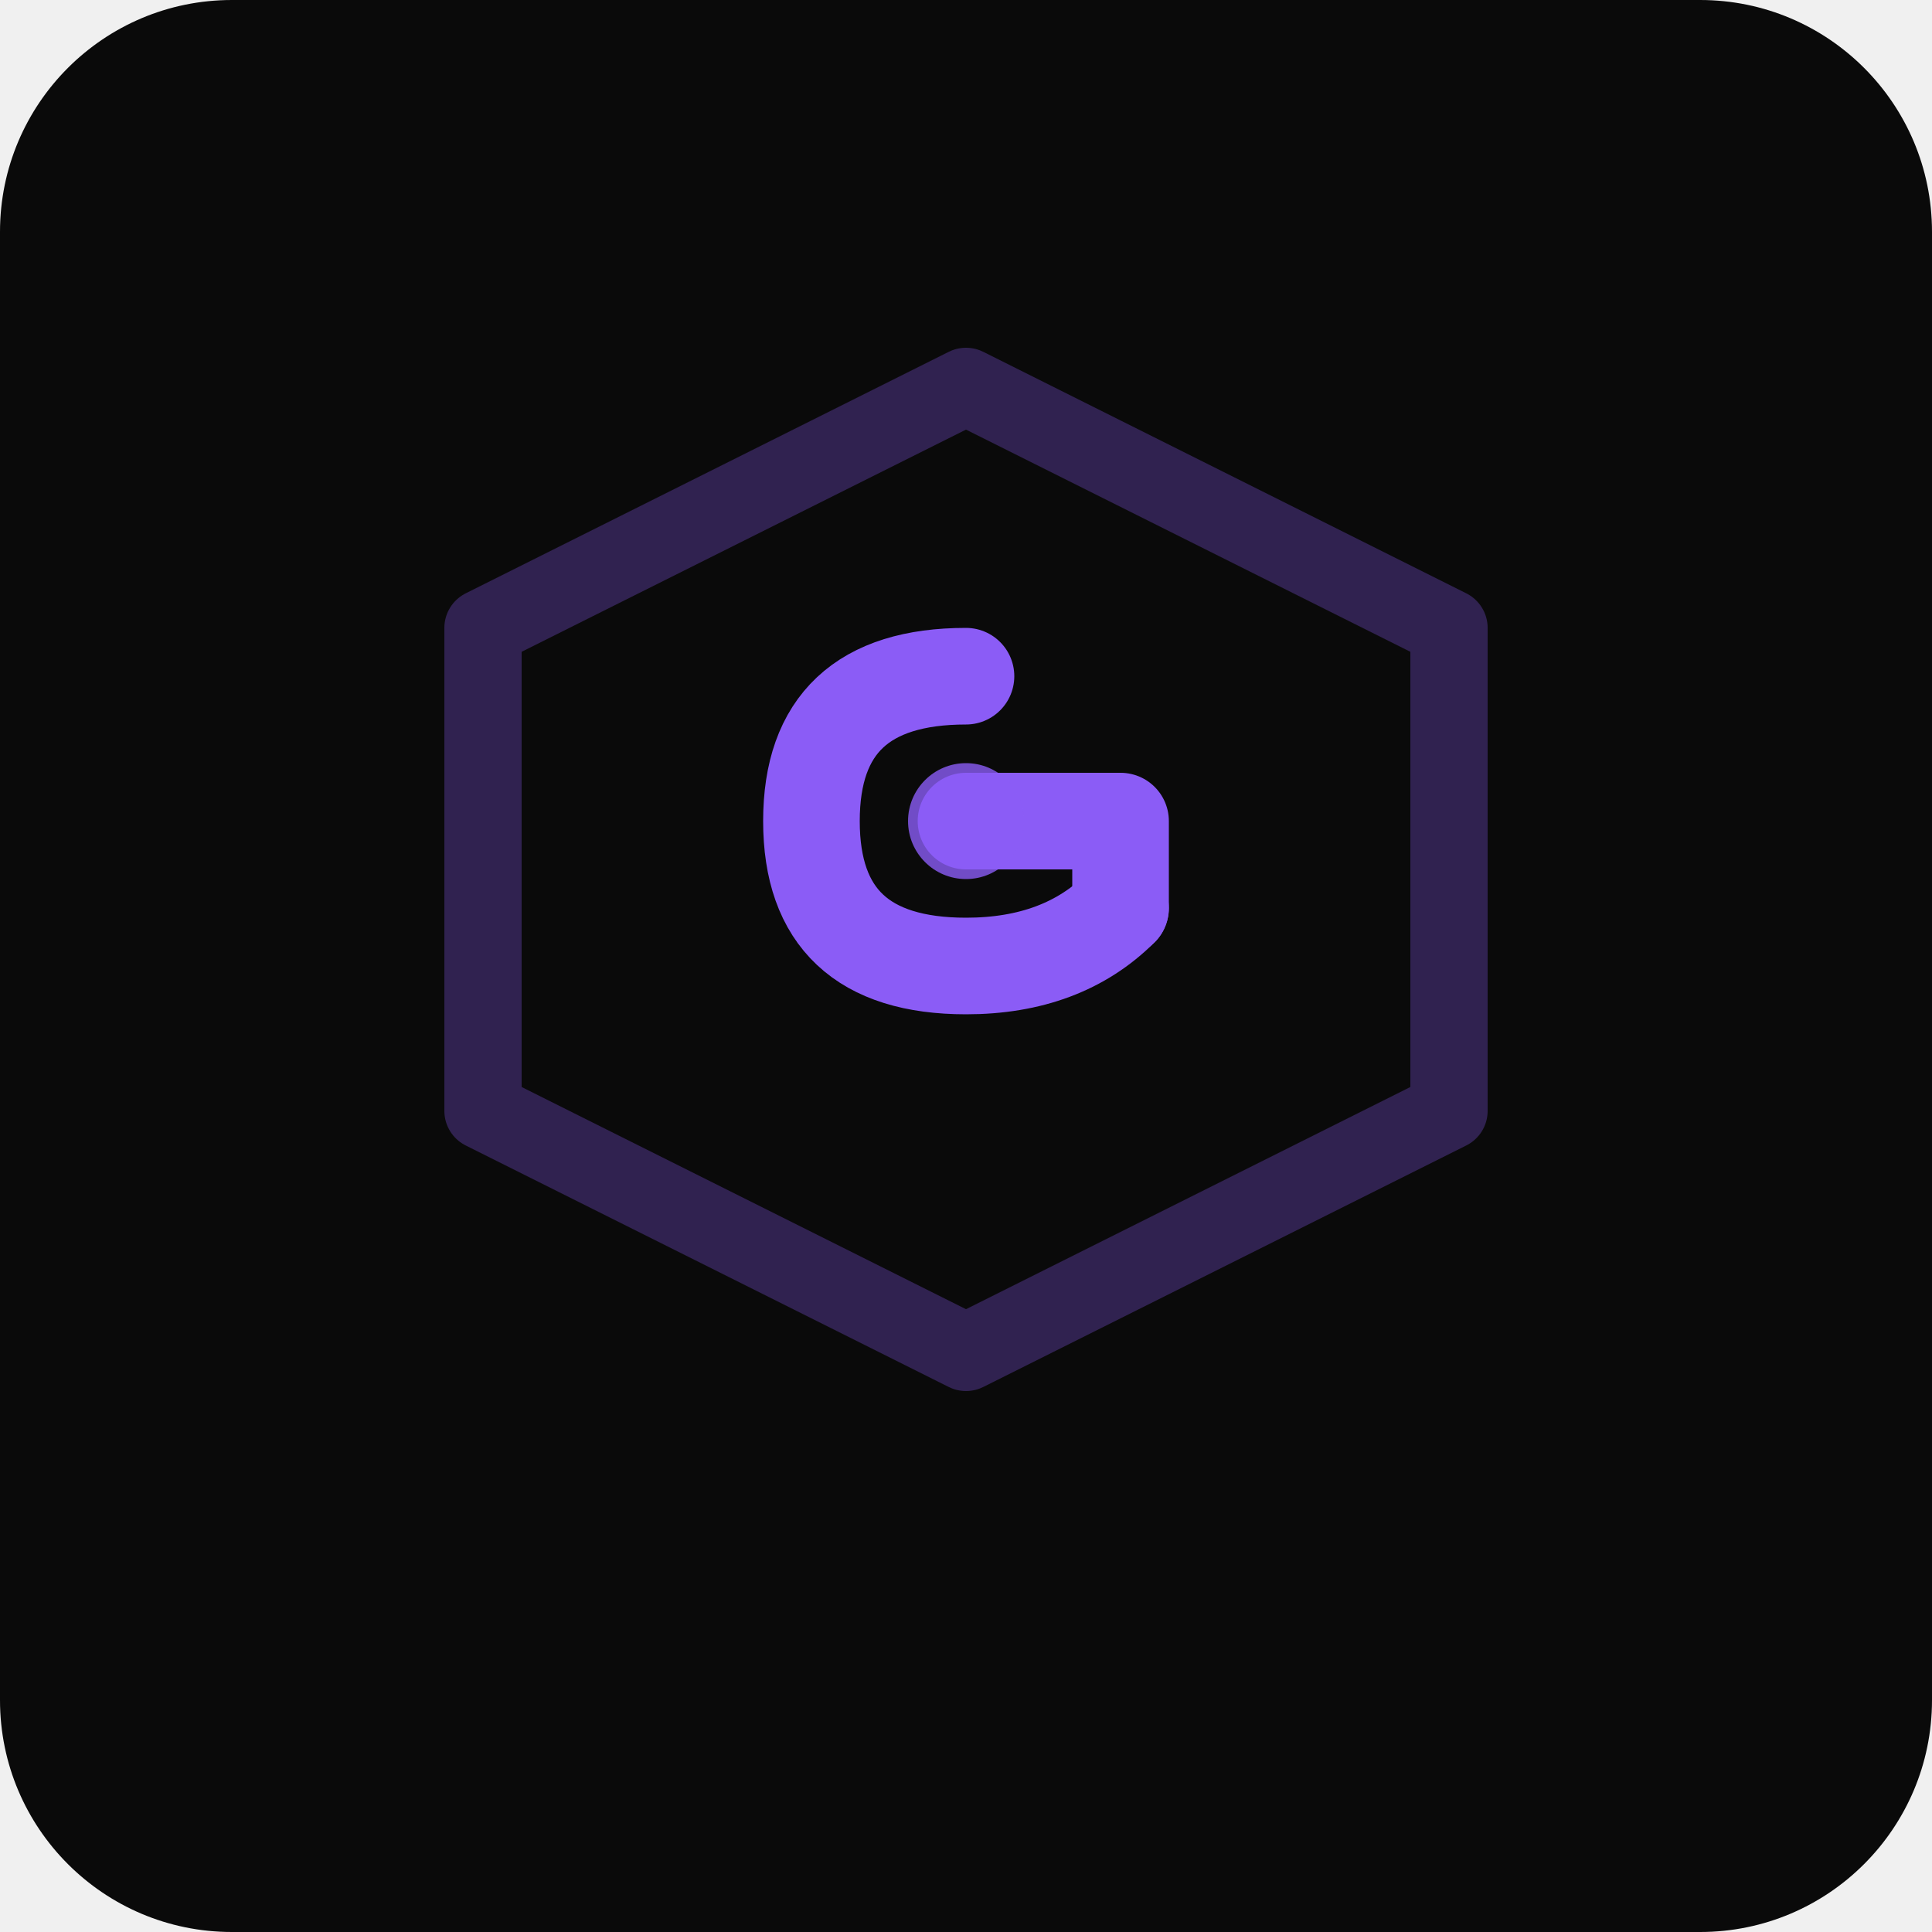
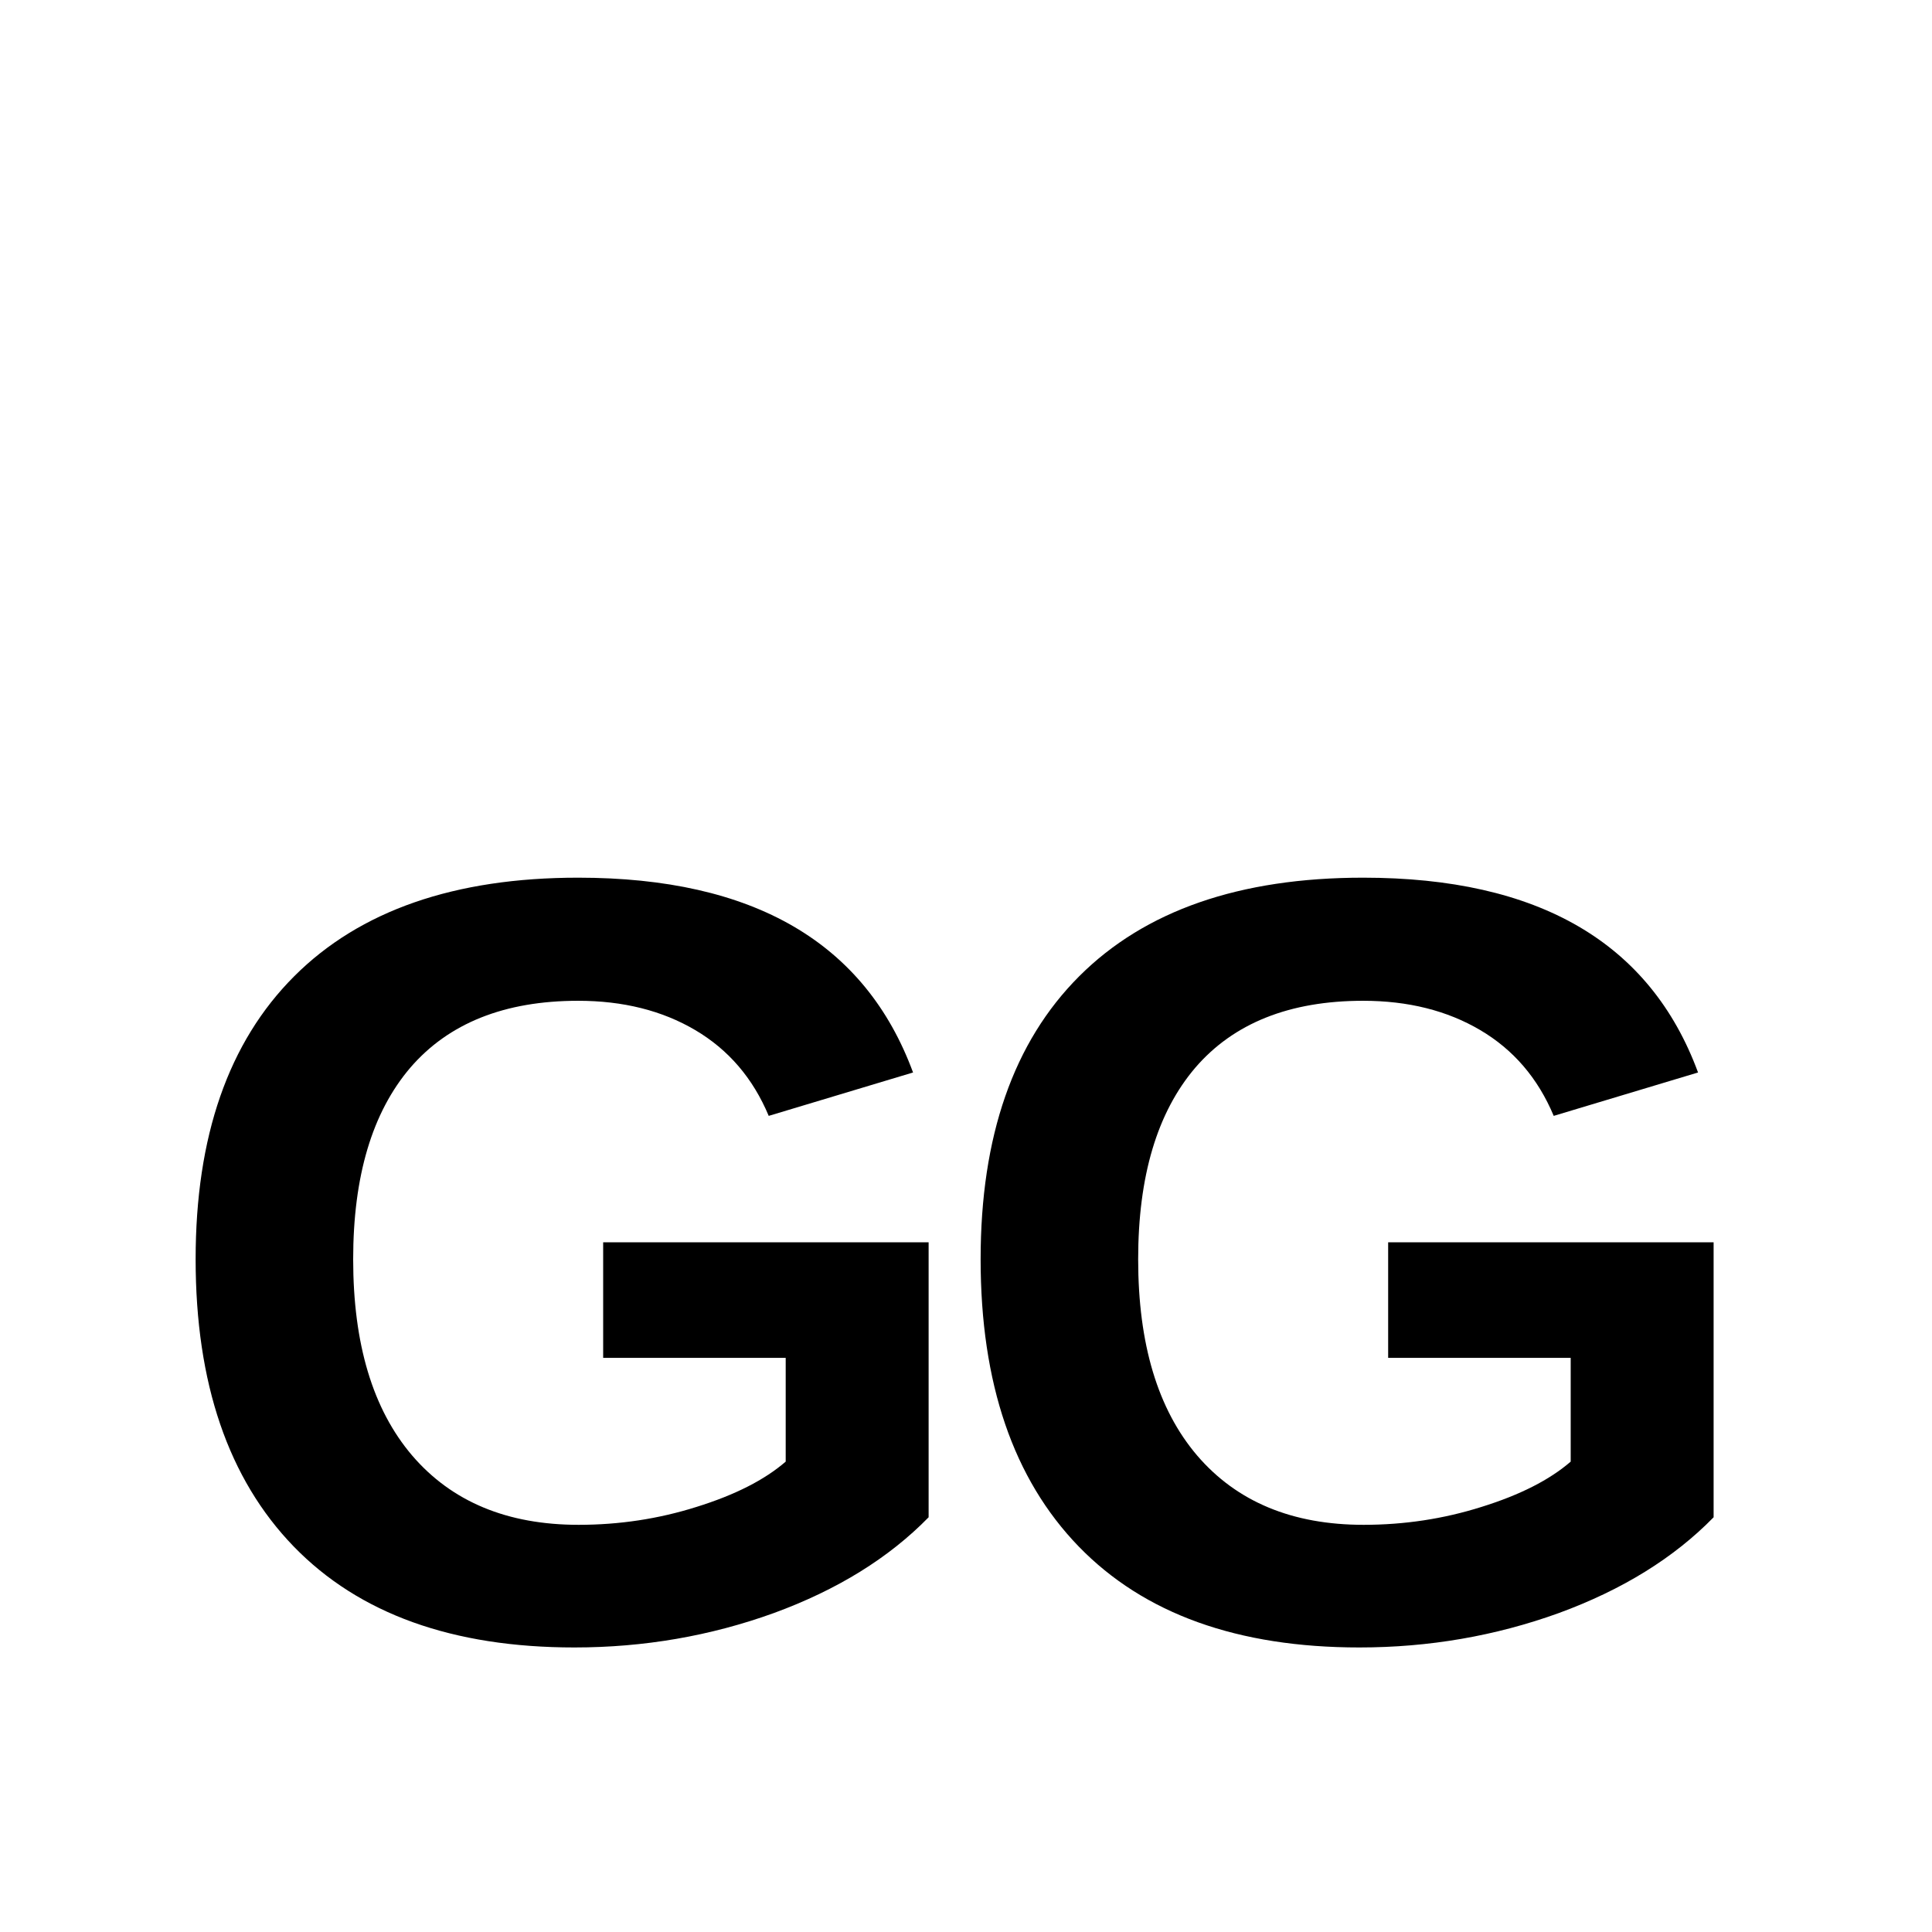
- <svg xmlns="http://www.w3.org/2000/svg" viewBox="0 0 100 100">
-   <rect width="100" height="100" fill="#0a0a0a" rx="12" />
-   <g fill="none" stroke="#8B5CF6" stroke-width="4" stroke-linecap="round" stroke-linejoin="round">
-     <path d="M50 20 L75 32.5 L75 57.5 L50 70 L25 57.5 L25 32.5 Z" opacity="0.3" />
-     <path d="M 50 35 Q 42 35 42 42.5 Q 42 50 50 50 Q 55 50 58 47" stroke-width="5" />
-     <path d="M 58 47 L 58 42.5 L 50 42.5" stroke-width="5" />
-   </g>
-   <circle cx="50" cy="42.5" r="3" fill="#8B5CF6" opacity="0.8" />
+ <svg xmlns="http://www.w3.org/2000/svg" viewBox="0 0 64 64" width="64" height="64">
+   <rect width="64" height="64" fill="#FFFFFF" />
+   <text x="32" y="44" font-family="Arial, Helvetica, sans-serif" font-size="36" font-weight="900" fill="#000000" text-anchor="middle" dominant-baseline="middle" letter-spacing="-2">GG</text>
</svg>
